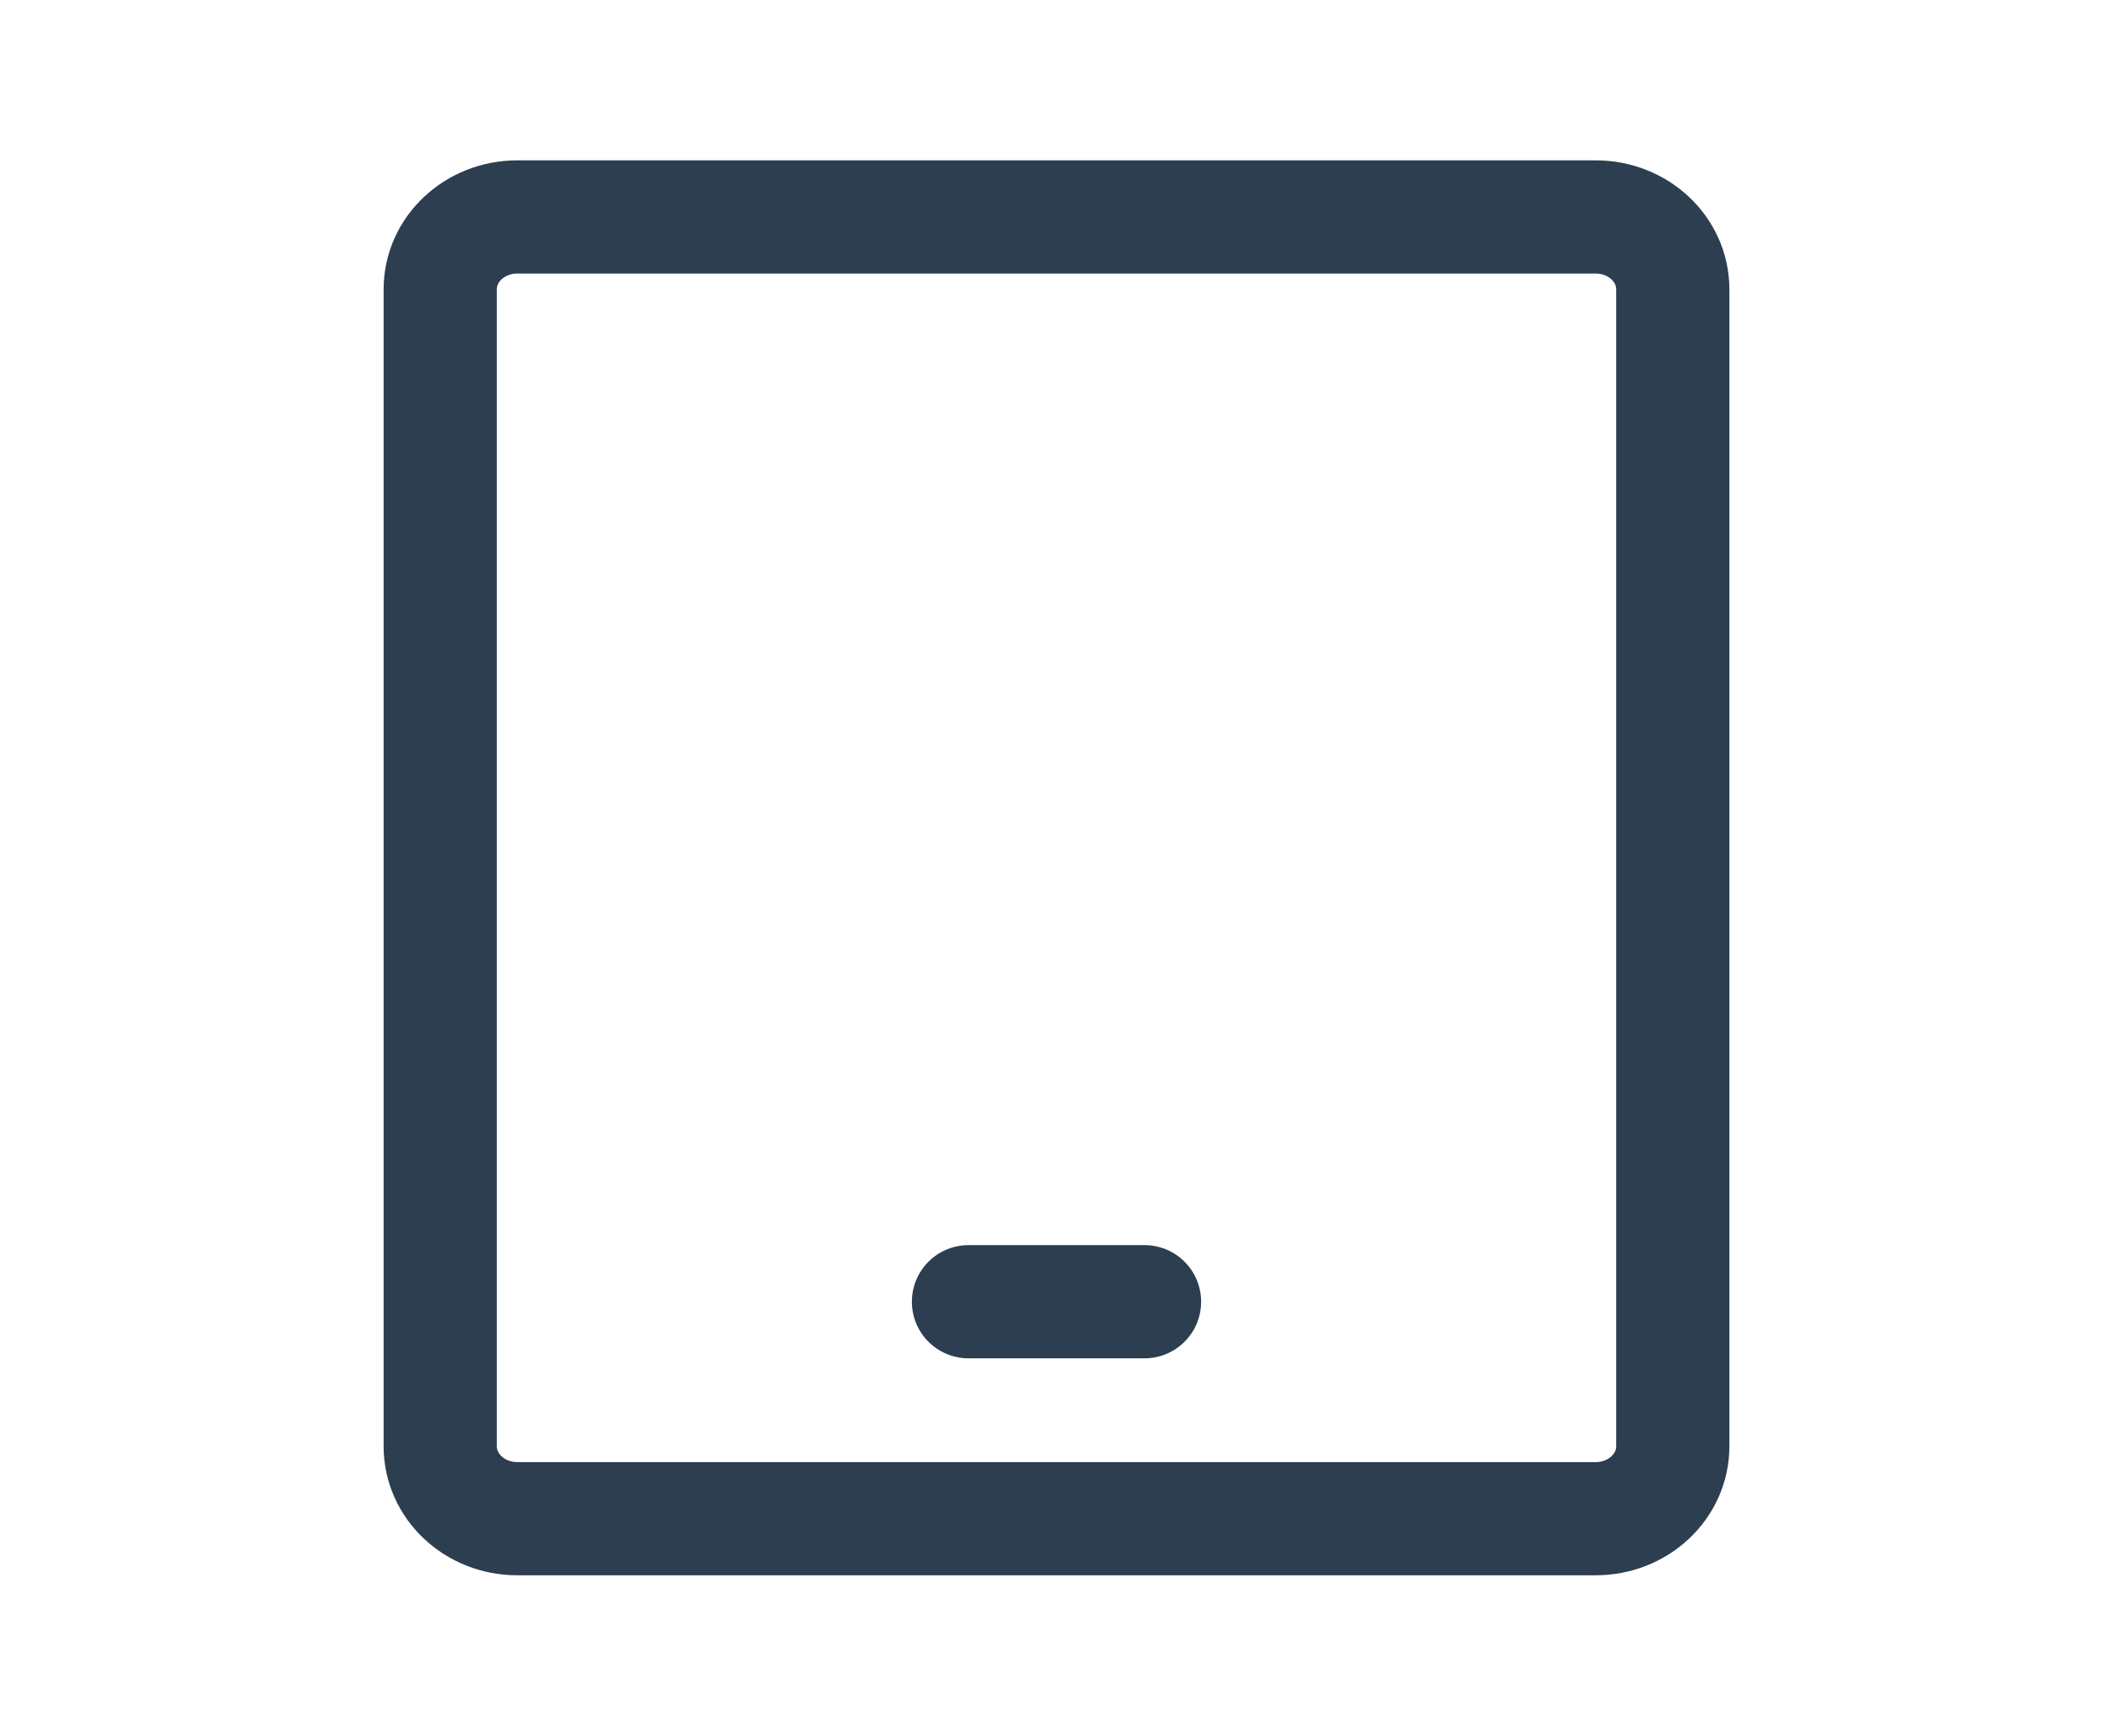
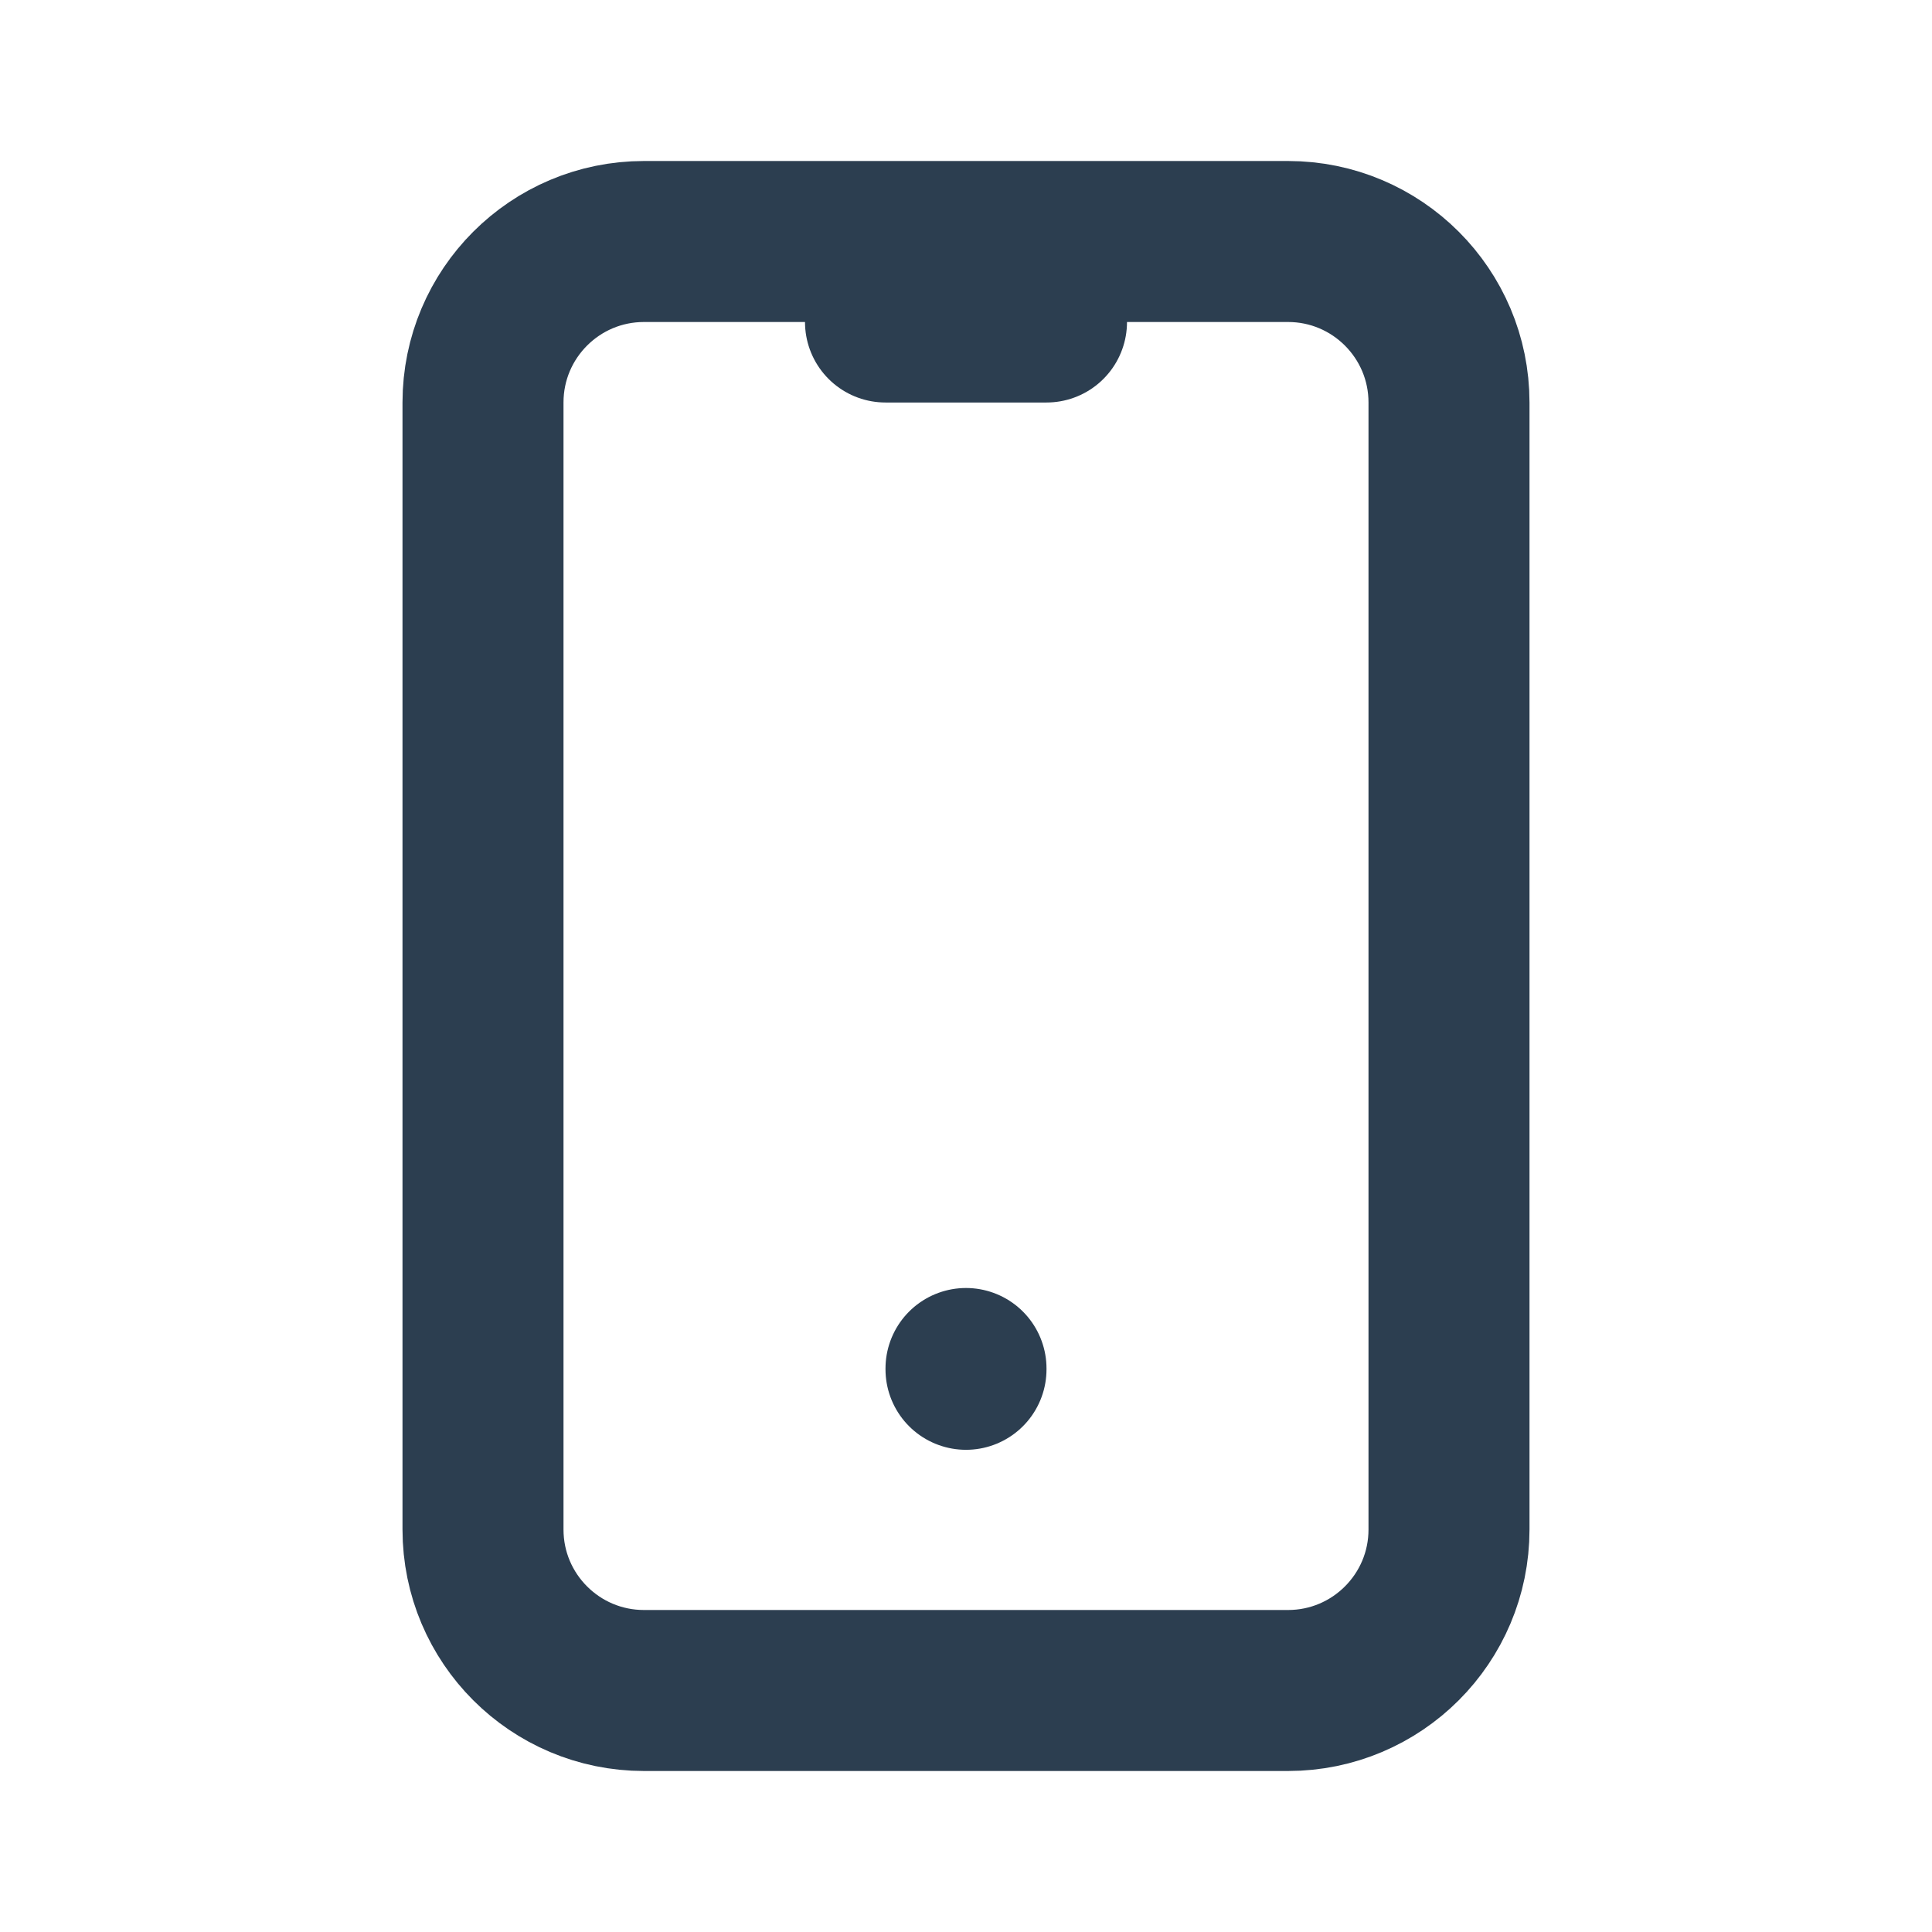
- <svg xmlns="http://www.w3.org/2000/svg" width="56" height="46" viewBox="0 0 56 46" fill="none">
-   <path d="M25.667 34.5H30.333M13.708 5.75H42.292C43.419 5.75 44.333 6.608 44.333 7.667V38.333C44.333 39.392 43.419 40.25 42.292 40.25H13.708C12.581 40.25 11.667 39.392 11.667 38.333V7.667C11.667 6.608 12.581 5.75 13.708 5.75Z" stroke="#2C3E50" stroke-width="3" stroke-linecap="round" stroke-linejoin="round" />
+ <svg xmlns="http://www.w3.org/2000/svg" width="24" height="24" viewBox="0 0 24 24" fill="none" stroke="#2C3E50" stroke-width="2" stroke-linecap="round" stroke-linejoin="round" class="icon icon-tabler icons-tabler-outline icon-tabler-device-mobile">
+   <path stroke="none" d="M0 0h24v24H0z" fill="none" />
+   <path d="M6 5a2 2 0 0 1 2 -2h8a2 2 0 0 1 2 2v14a2 2 0 0 1 -2 2h-8a2 2 0 0 1 -2 -2v-14" />
+   <path d="M11 4h2" />
+   <path d="M12 17v.01" />
</svg>
